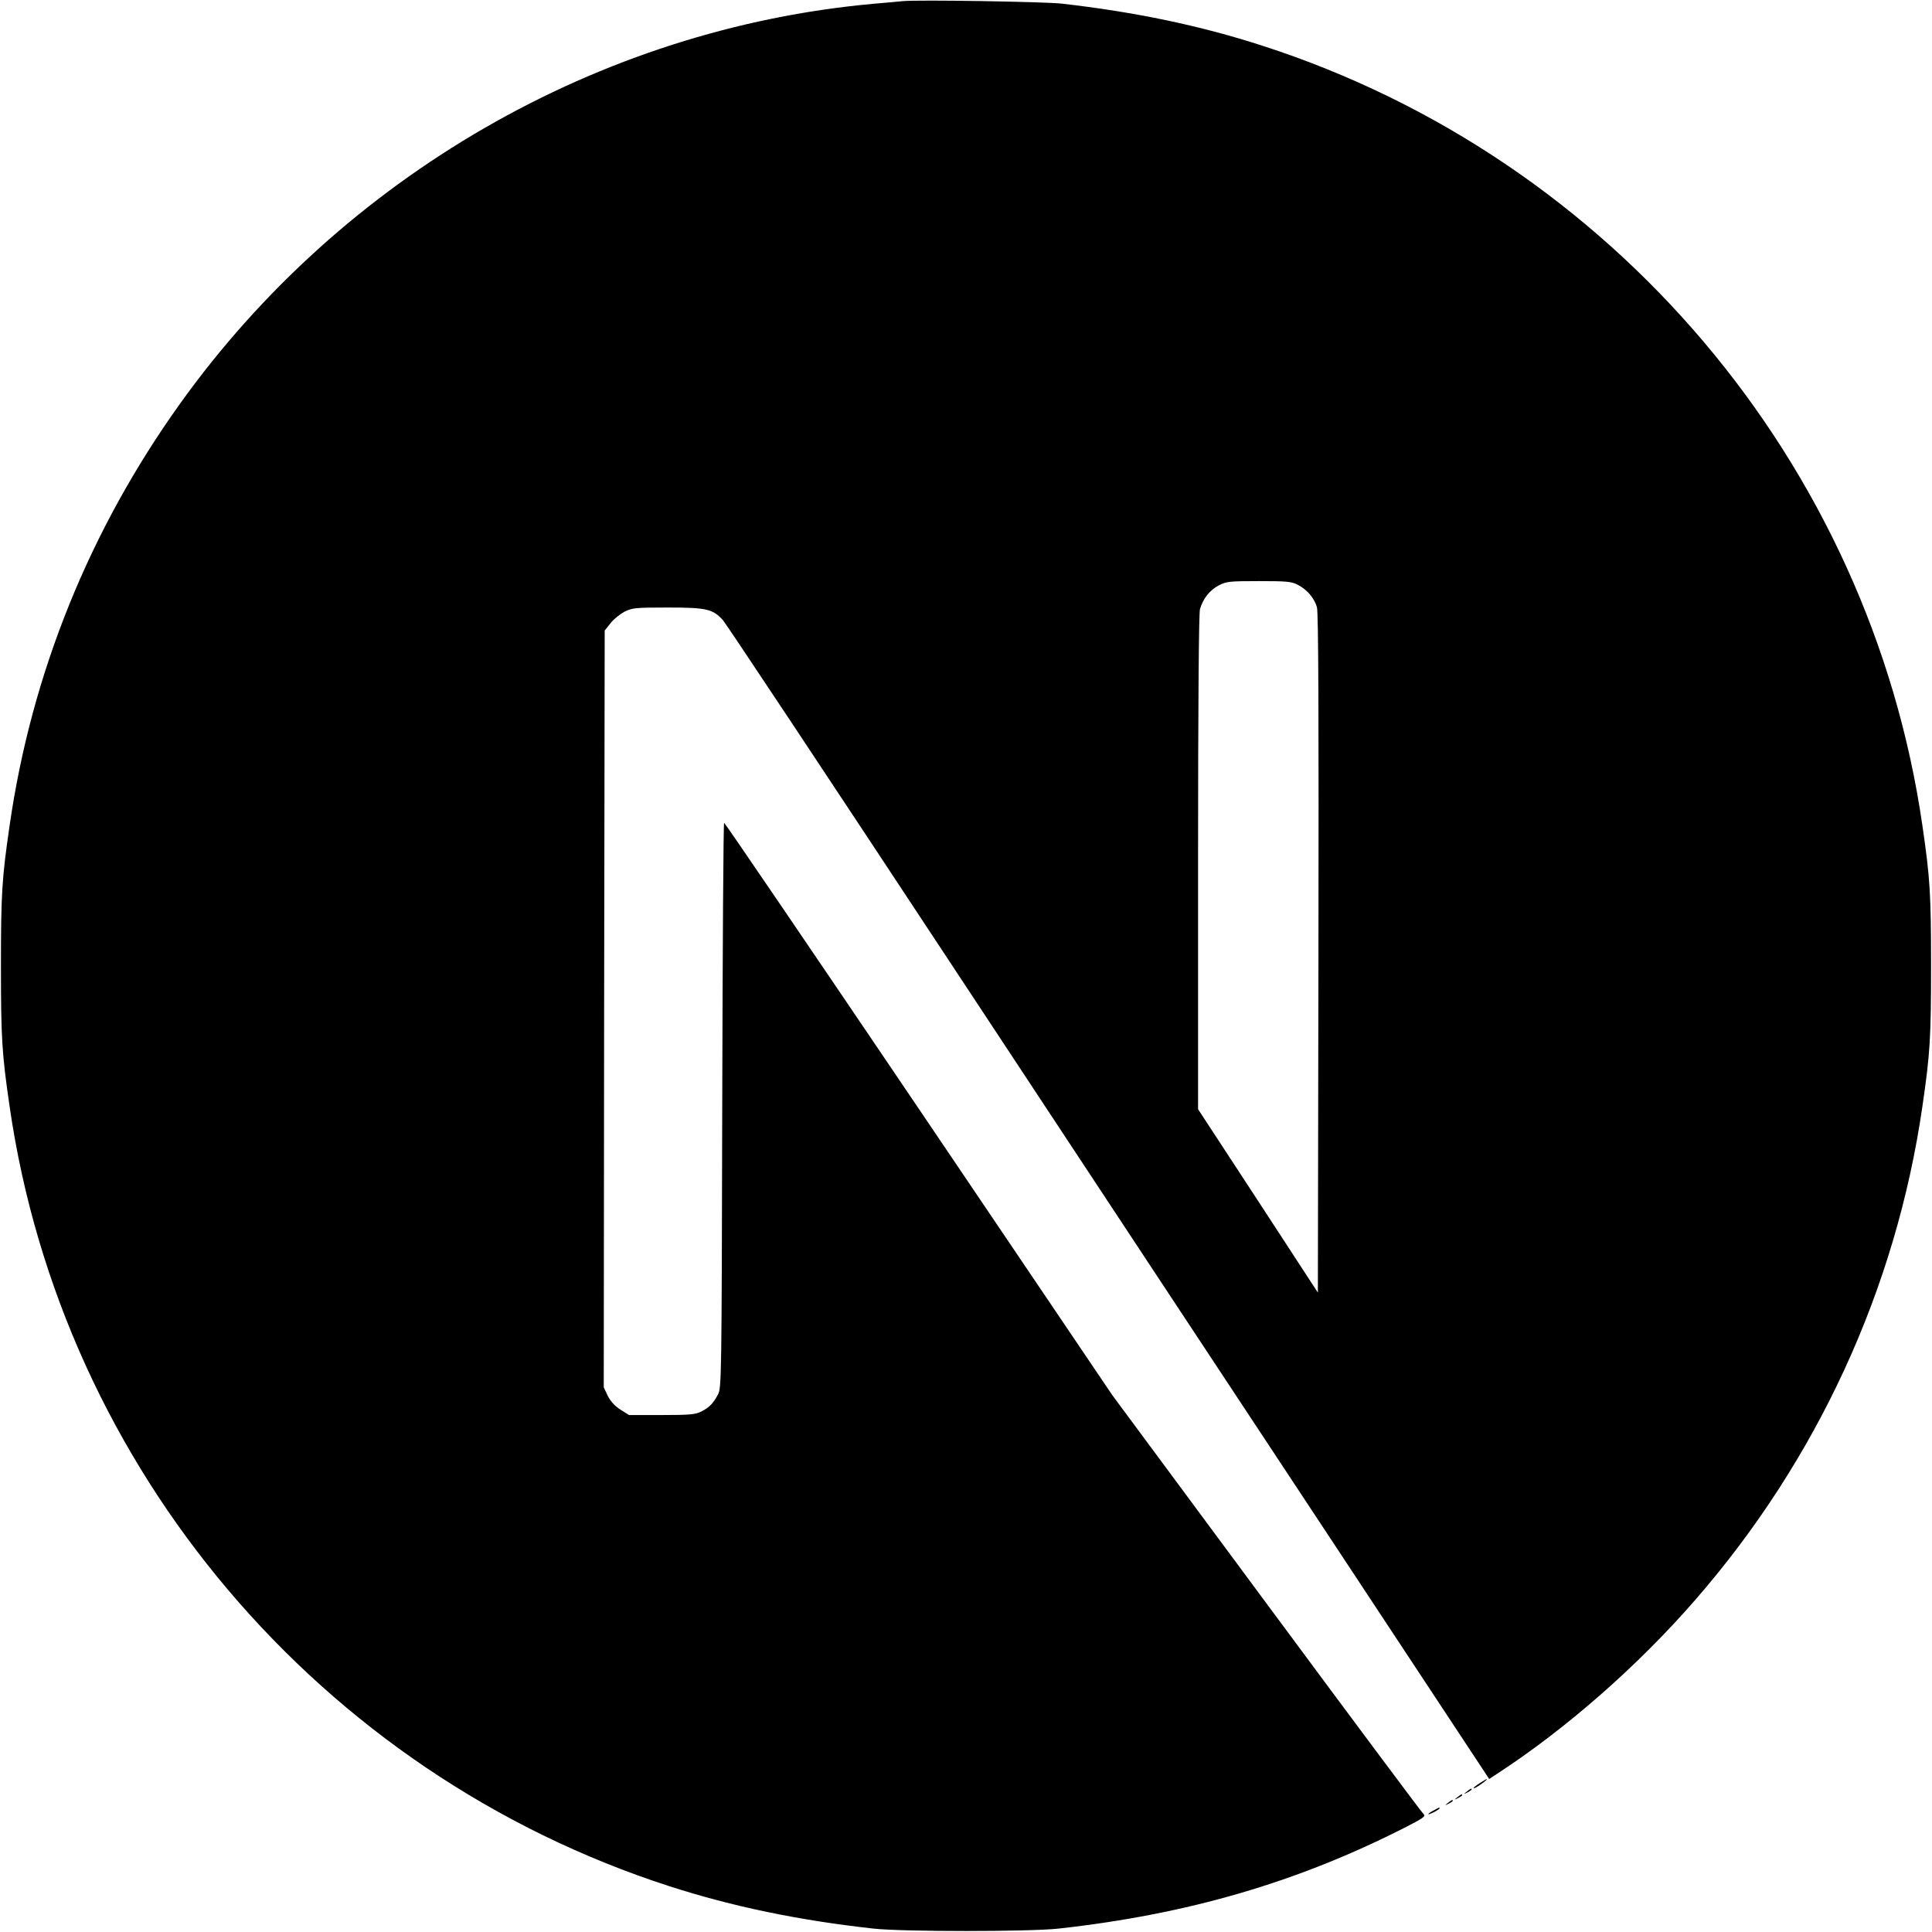
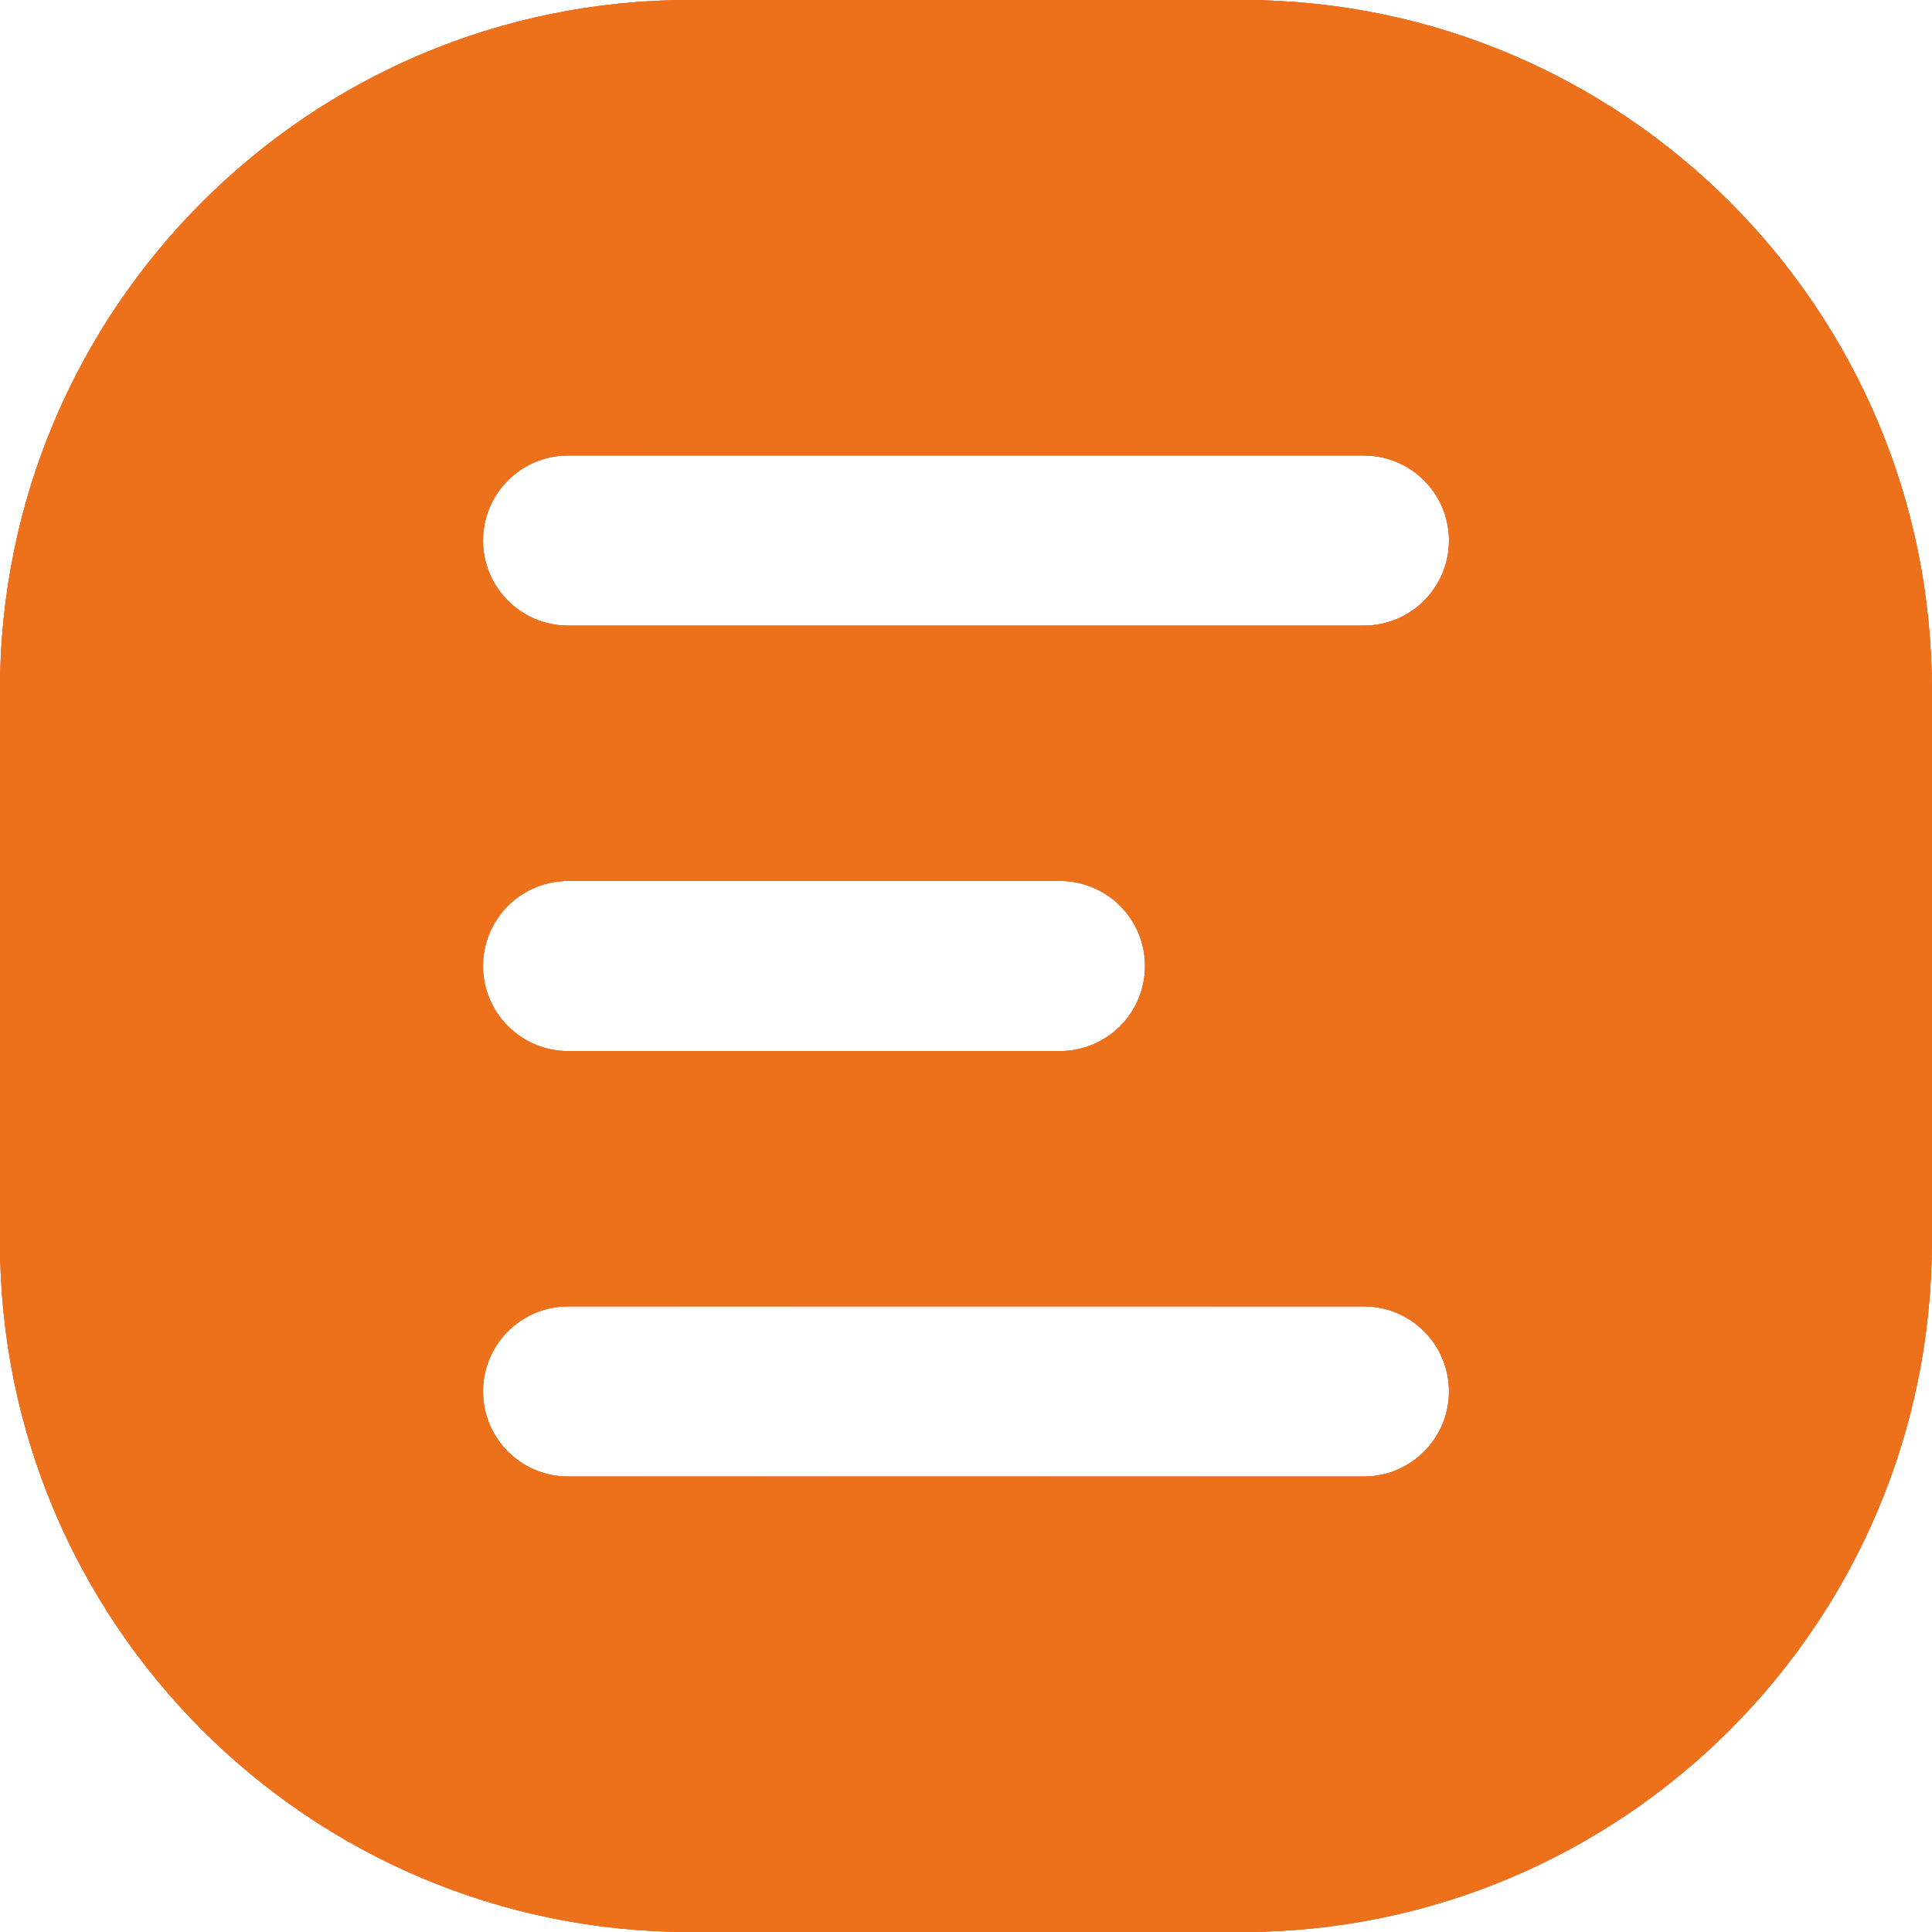
- <svg xmlns="http://www.w3.org/2000/svg" version="1.0" width="1024pt" height="1024pt" viewBox="0 0 1024 1024" preserveAspectRatio="xMidYMid meet">
-   <g transform="translate(0,1024) scale(0.1,-0.1)" fill="#000000" stroke="none">
-     <path d="M4785 10234 c-22 -2 -92 -9 -155 -14 -1453 -131 -2814 -915 -3676 -2120 -480 -670 -787 -1430 -903 -2235 -41 -281 -46 -364 -46 -745 0 -381 5 -464 46 -745 278 -1921 1645 -3535 3499 -4133 332 -107 682 -180 1080 -224 155 -17 825 -17 980 0 687 76 1269 246 1843 539 88 45 105 57 93 67 -8 6 -383 509 -833 1117 l-818 1105 -1025 1517 c-564 834 -1028 1516 -1032 1516 -4 1 -8 -673 -10 -1496 -3 -1441 -4 -1499 -22 -1533 -26 -49 -46 -69 -88 -91 -32 -16 -60 -19 -211 -19 l-173 0 -46 29 c-30 19 -52 44 -67 73 l-21 45 2 2005 3 2006 31 39 c16 21 50 48 74 61 41 20 57 22 230 22 204 0 238 -8 291 -66 15 -16 570 -852 1234 -1859 664 -1007 1572 -2382 2018 -3057 l810 -1227 41 27 c363 236 747 572 1051 922 647 743 1064 1649 1204 2615 41 281 46 364 46 745 0 381 -5 464 -46 745 -278 1921 -1645 3535 -3499 4133 -327 106 -675 179 -1065 223 -96 10 -757 21 -840 13z m2094 -3094 c48 -24 87 -70 101 -118 8 -26 10 -582 8 -1835 l-3 -1798 -317 486 -318 486 0 1307 c0 845 4 1320 10 1343 16 56 51 100 99 126 41 21 56 23 213 23 148 0 174 -2 207 -20z" />
-     <path d="M7843 789 c-35 -22 -46 -37 -15 -20 22 13 58 40 52 41 -3 0 -20 -10 -37 -21z" />
-     <path d="M7774 744 c-18 -14 -18 -15 4 -4 12 6 22 13 22 15 0 8 -5 6 -26 -11z" />
-     <path d="M7724 714 c-18 -14 -18 -15 4 -4 12 6 22 13 22 15 0 8 -5 6 -26 -11z" />
-     <path d="M7674 684 c-18 -14 -18 -15 4 -4 12 6 22 13 22 15 0 8 -5 6 -26 -11z" />
-     <path d="M7598 644 c-38 -20 -36 -28 2 -9 17 9 30 18 30 20 0 7 -1 6 -32 -11z" />
+ <svg xmlns="http://www.w3.org/2000/svg" version="1.1" id="Ebene_1" x="0px" y="0px" viewBox="0 0 1024 1024" style="enable-background:new 0 0 1024 1024;" xml:space="preserve">
+   <style type="text/css">
+ 	.st0{fill:url(#SVGID_1_);}
+ 	.st1{fill:#ED701B;}
+ </style>
+   <g>
+     <g>
+       <g>
+         <g>
+           <linearGradient id="SVGID_1_" gradientUnits="userSpaceOnUse" x1="0" y1="512" x2="1024" y2="512">
+             <stop offset="0" style="stop-color:#E95338" />
+             <stop offset="1" style="stop-color:#DD2476" />
+           </linearGradient>
+           <path class="st0" d="M658.3,0H365.7C163.7,0,0,163.8,0,365.7v292.6c0,202,163.7,365.7,365.7,365.7h292.5      c202,0,365.7-163.7,365.7-365.7V365.7C1024,163.8,860.3,0,658.3,0z M722.9,782.6H301.1c-24.9,0-45.1-20.2-45.1-45.1      s20.2-45.1,45.1-45.1h421.8c24.9,0,45.1,20.2,45.1,45.1S747.8,782.6,722.9,782.6z M256,512c0-24.9,20.2-45.1,45.1-45.1h260.7      c24.9,0,45.1,20.2,45.1,45.1c0,24.9-20.2,45.1-45.1,45.1H301.1C276.2,557.1,256,536.9,256,512z M722.9,331.6H301.1      c-24.9,0-45.1-20.2-45.1-45.1c0-24.9,20.2-45.1,45.1-45.1h421.8c24.9,0,45.1,20.2,45.1,45.1C768,311.4,747.8,331.6,722.9,331.6z      " />
+         </g>
+       </g>
+     </g>
+     <g>
+       <g>
+         <g>
+           <path class="st1" d="M658.3,0H365.7C163.7,0,0,163.8,0,365.7v292.6c0,202,163.7,365.7,365.7,365.7h292.5      c202,0,365.7-163.7,365.7-365.7V365.7C1024,163.8,860.3,0,658.3,0z M722.9,782.6H301.1c-24.9,0-45.1-20.2-45.1-45.1      s20.2-45.1,45.1-45.1h421.8c24.9,0,45.1,20.2,45.1,45.1S747.8,782.6,722.9,782.6z M256,512c0-24.9,20.2-45.1,45.1-45.1h260.7      c24.9,0,45.1,20.2,45.1,45.1c0,24.9-20.2,45.1-45.1,45.1H301.1C276.2,557.1,256,536.9,256,512z M722.9,331.6H301.1      c-24.9,0-45.1-20.2-45.1-45.1c0-24.9,20.2-45.1,45.1-45.1h421.8c24.9,0,45.1,20.2,45.1,45.1C768,311.4,747.8,331.6,722.9,331.6z      " />
+         </g>
+         <g>
+           <path class="st1" d="M658.3,0H365.7C163.7,0,0,163.8,0,365.7v292.6c0,202,163.7,365.7,365.7,365.7h292.5      c202,0,365.7-163.7,365.7-365.7V365.7C1024,163.8,860.3,0,658.3,0z M722.9,782.6H301.1c-24.9,0-45.1-20.2-45.1-45.1      s20.2-45.1,45.1-45.1h421.8c24.9,0,45.1,20.2,45.1,45.1S747.8,782.6,722.9,782.6z M256,512c0-24.9,20.2-45.1,45.1-45.1h260.7      c24.9,0,45.1,20.2,45.1,45.1c0,24.9-20.2,45.1-45.1,45.1H301.1C276.2,557.1,256,536.9,256,512z M722.9,331.6H301.1      c-24.9,0-45.1-20.2-45.1-45.1c0-24.9,20.2-45.1,45.1-45.1h421.8c24.9,0,45.1,20.2,45.1,45.1C768,311.4,747.8,331.6,722.9,331.6z      " />
+         </g>
+       </g>
+     </g>
  </g>
</svg>
